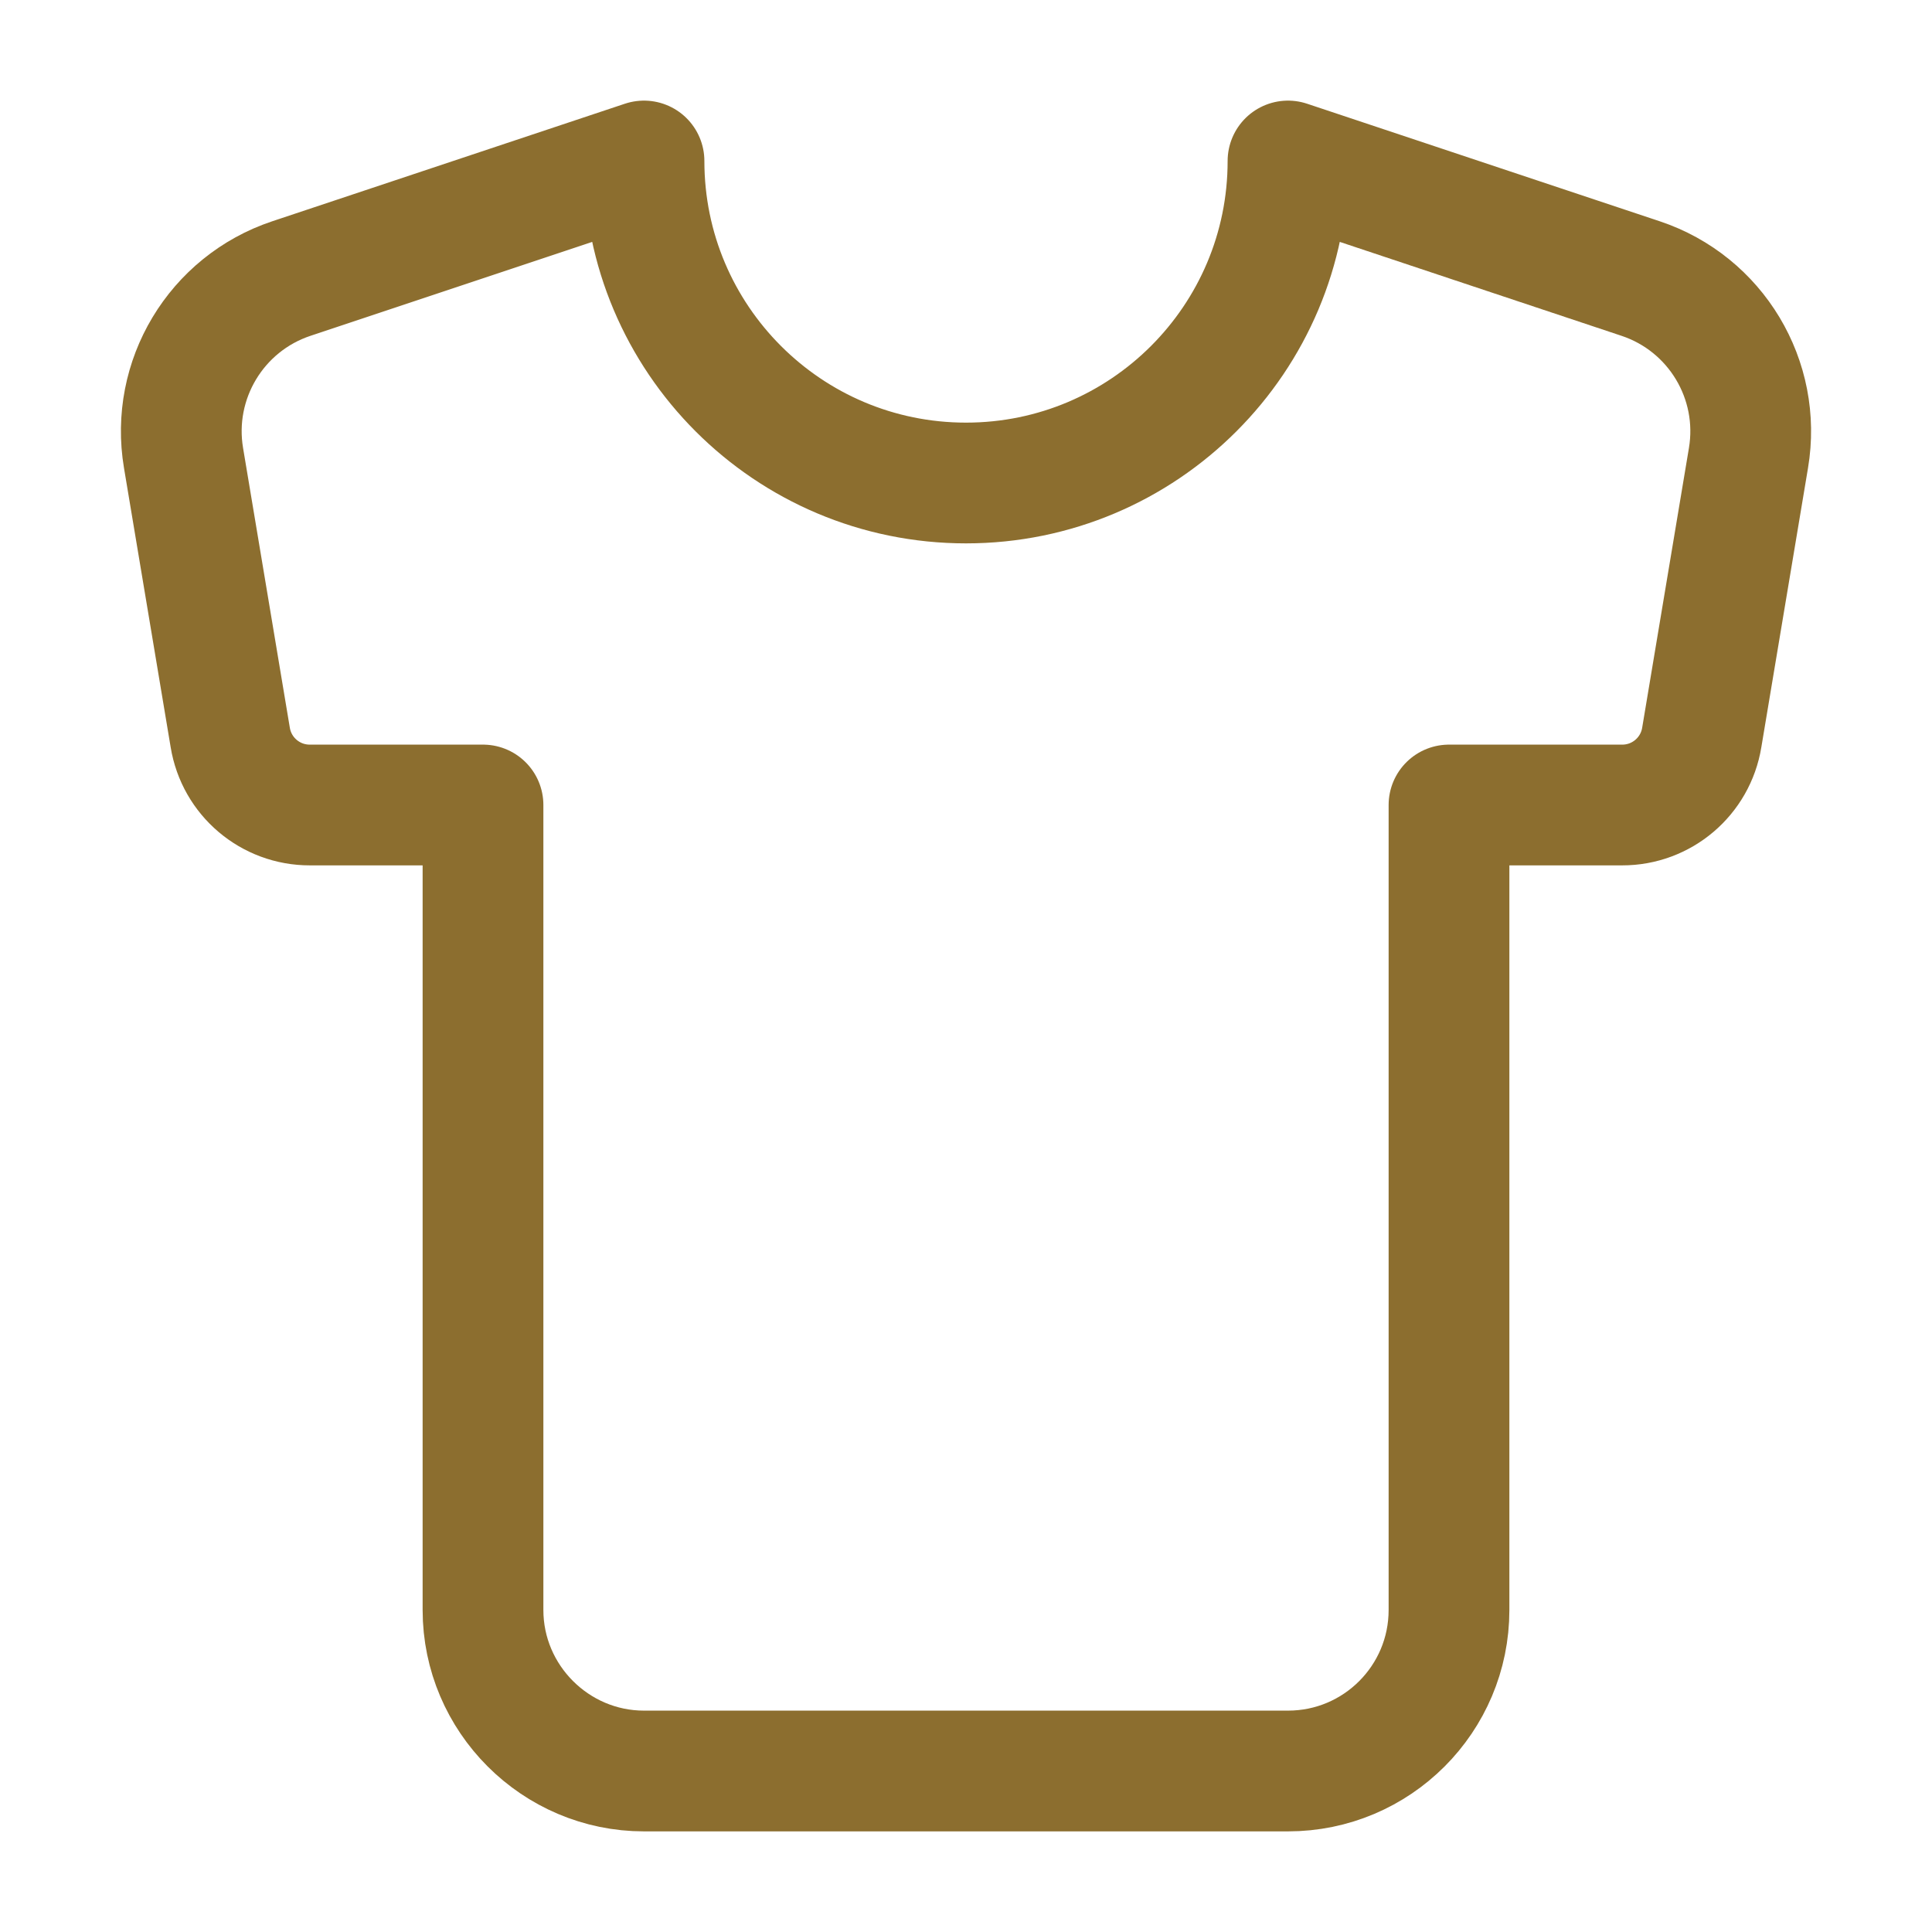
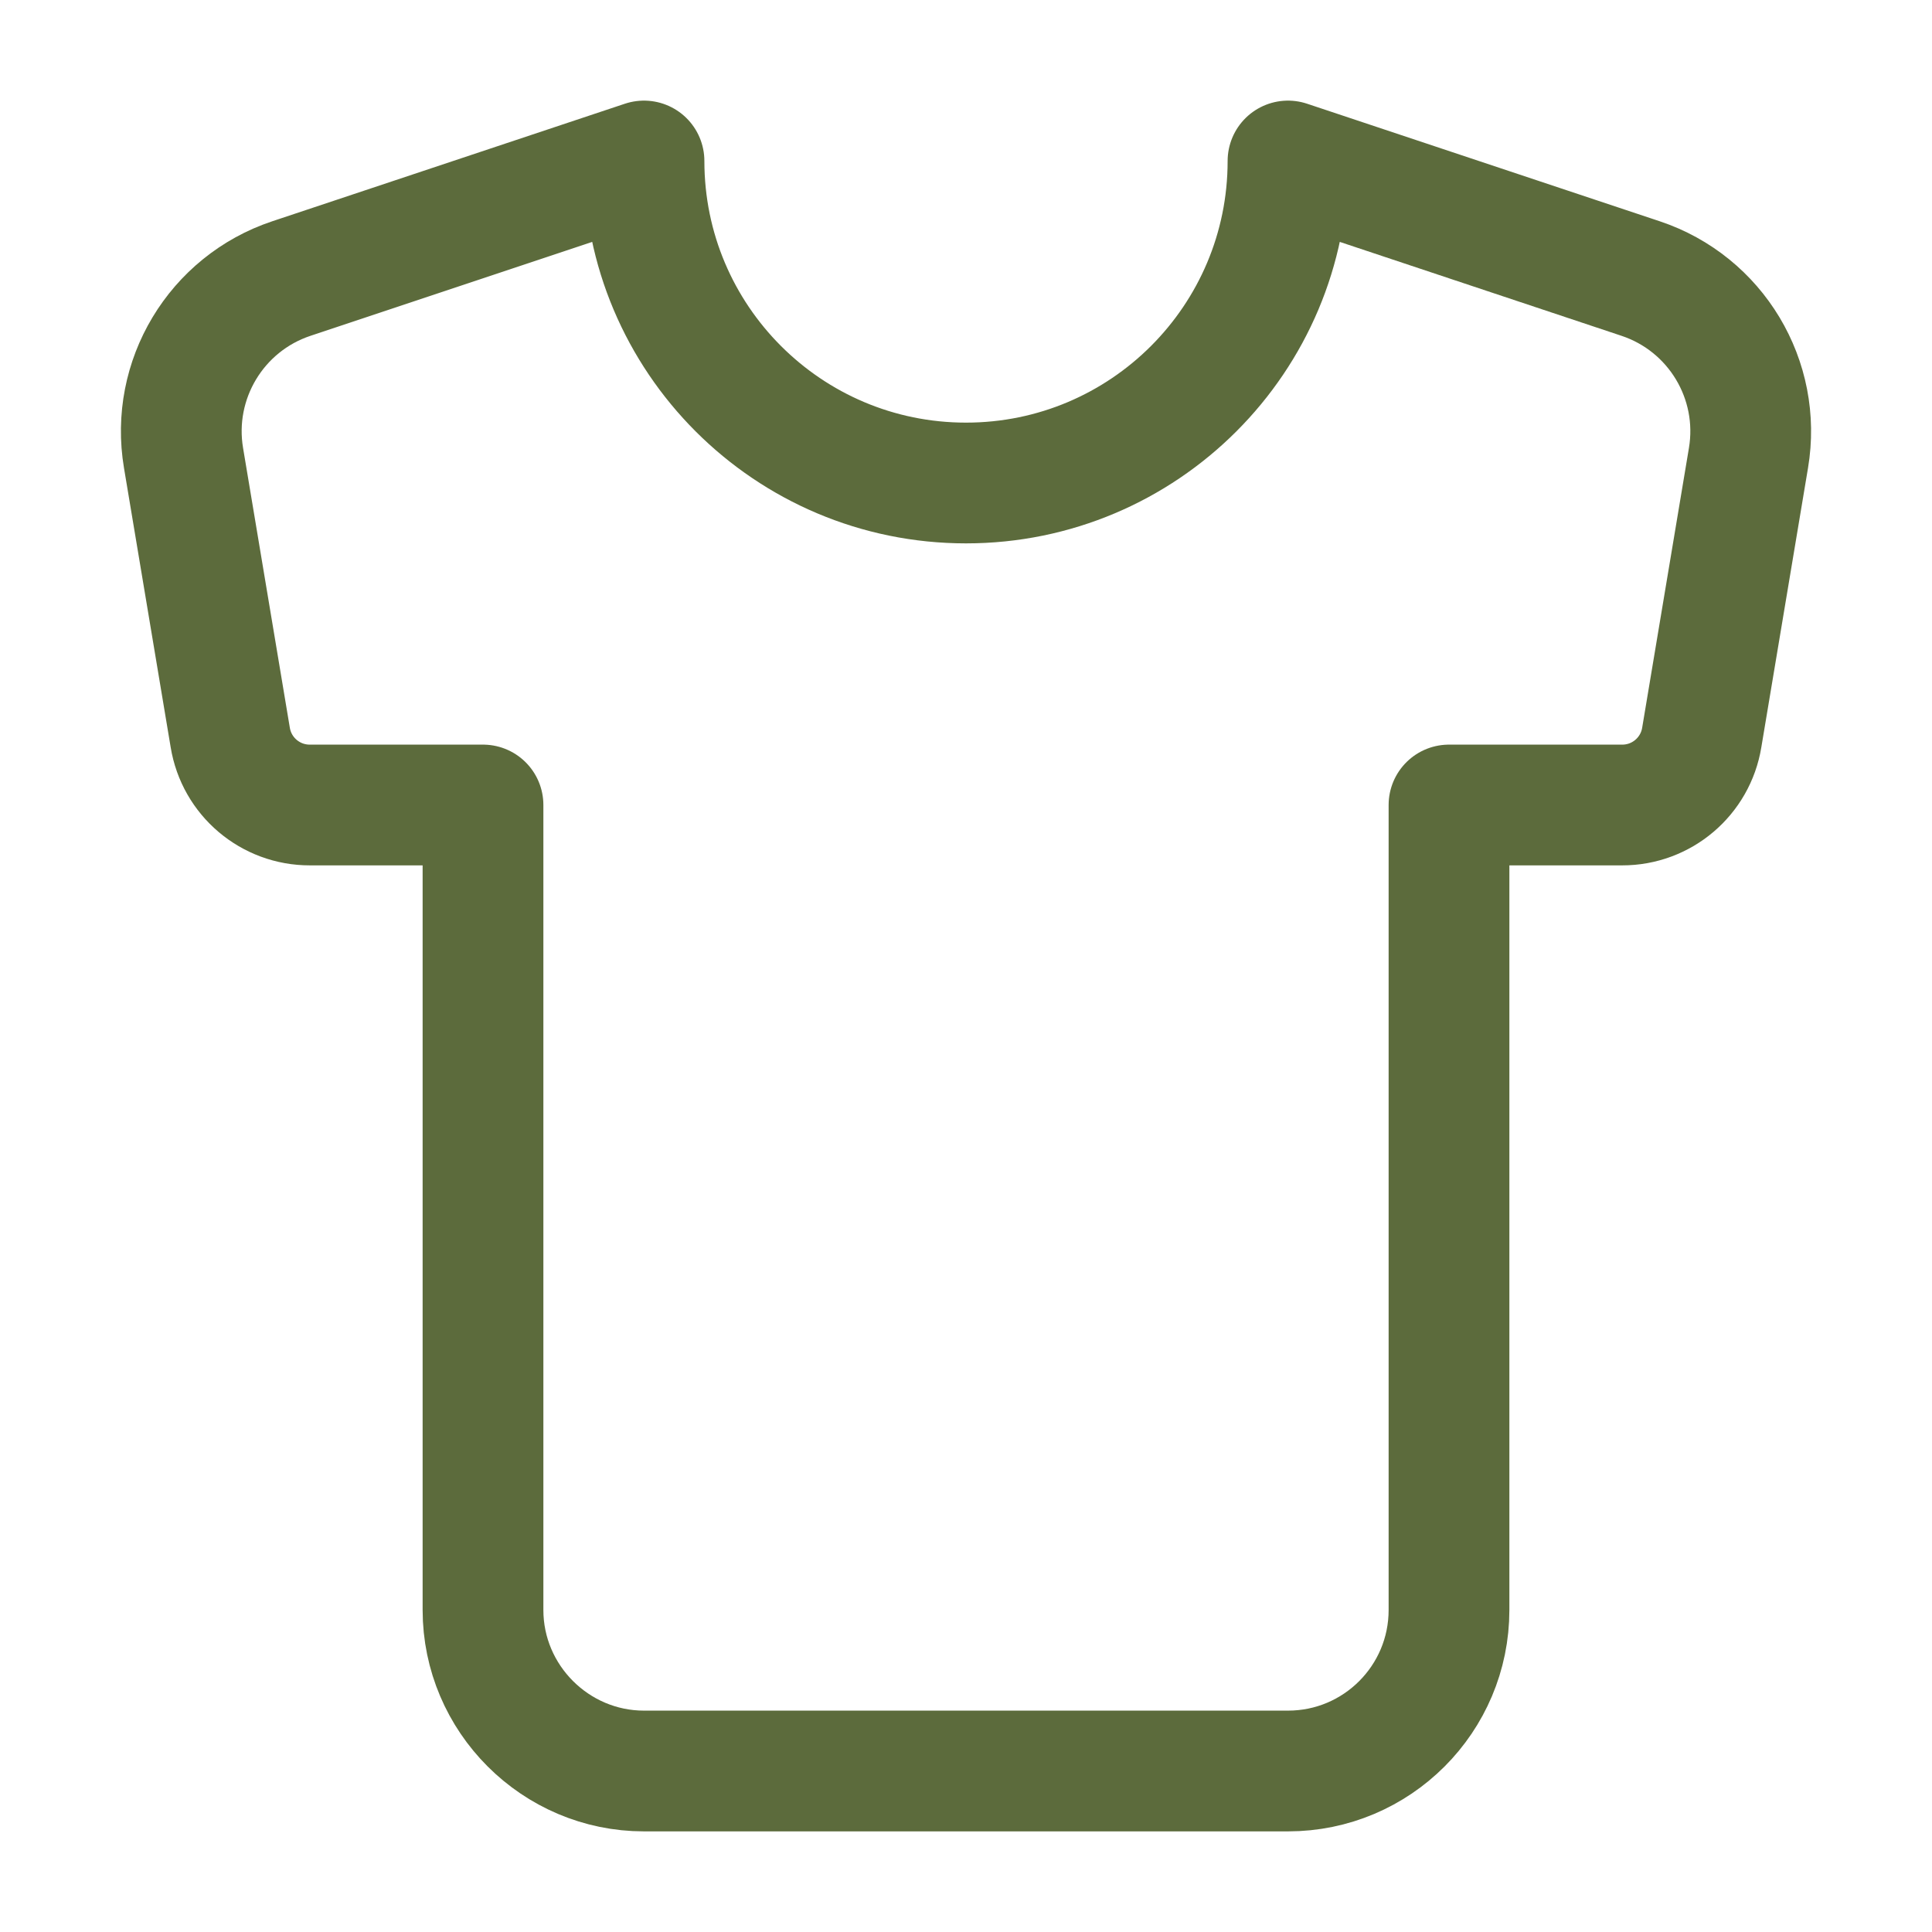
- <svg xmlns="http://www.w3.org/2000/svg" class="lucide lucide-shirt" width="48" height="48" viewBox="0 0 24 24" fill="none" stroke="#8C6E2F" stroke-width="1.5" stroke-linecap="round" stroke-linejoin="round">
+ <svg xmlns="http://www.w3.org/2000/svg" class="lucide lucide-shirt" width="48" height="48" viewBox="0 0 24 24" fill="none" stroke="#5C6B3C" stroke-width="1.5" stroke-linecap="round" stroke-linejoin="round">
  <path d="M20.38 3.46 16 2a4 4 0 0 1-8 0L3.62 3.46a2 2 0 0 0-1.34 2.23l.58 3.47a1 1 0 0 0 .99.84H6v10c0 1.1.9 2 2 2h8a2 2 0 0 0 2-2V10h2.15a1 1 0 0 0 .99-.84l.58-3.47a2 2 0 0 0-1.34-2.23z" />
</svg>
